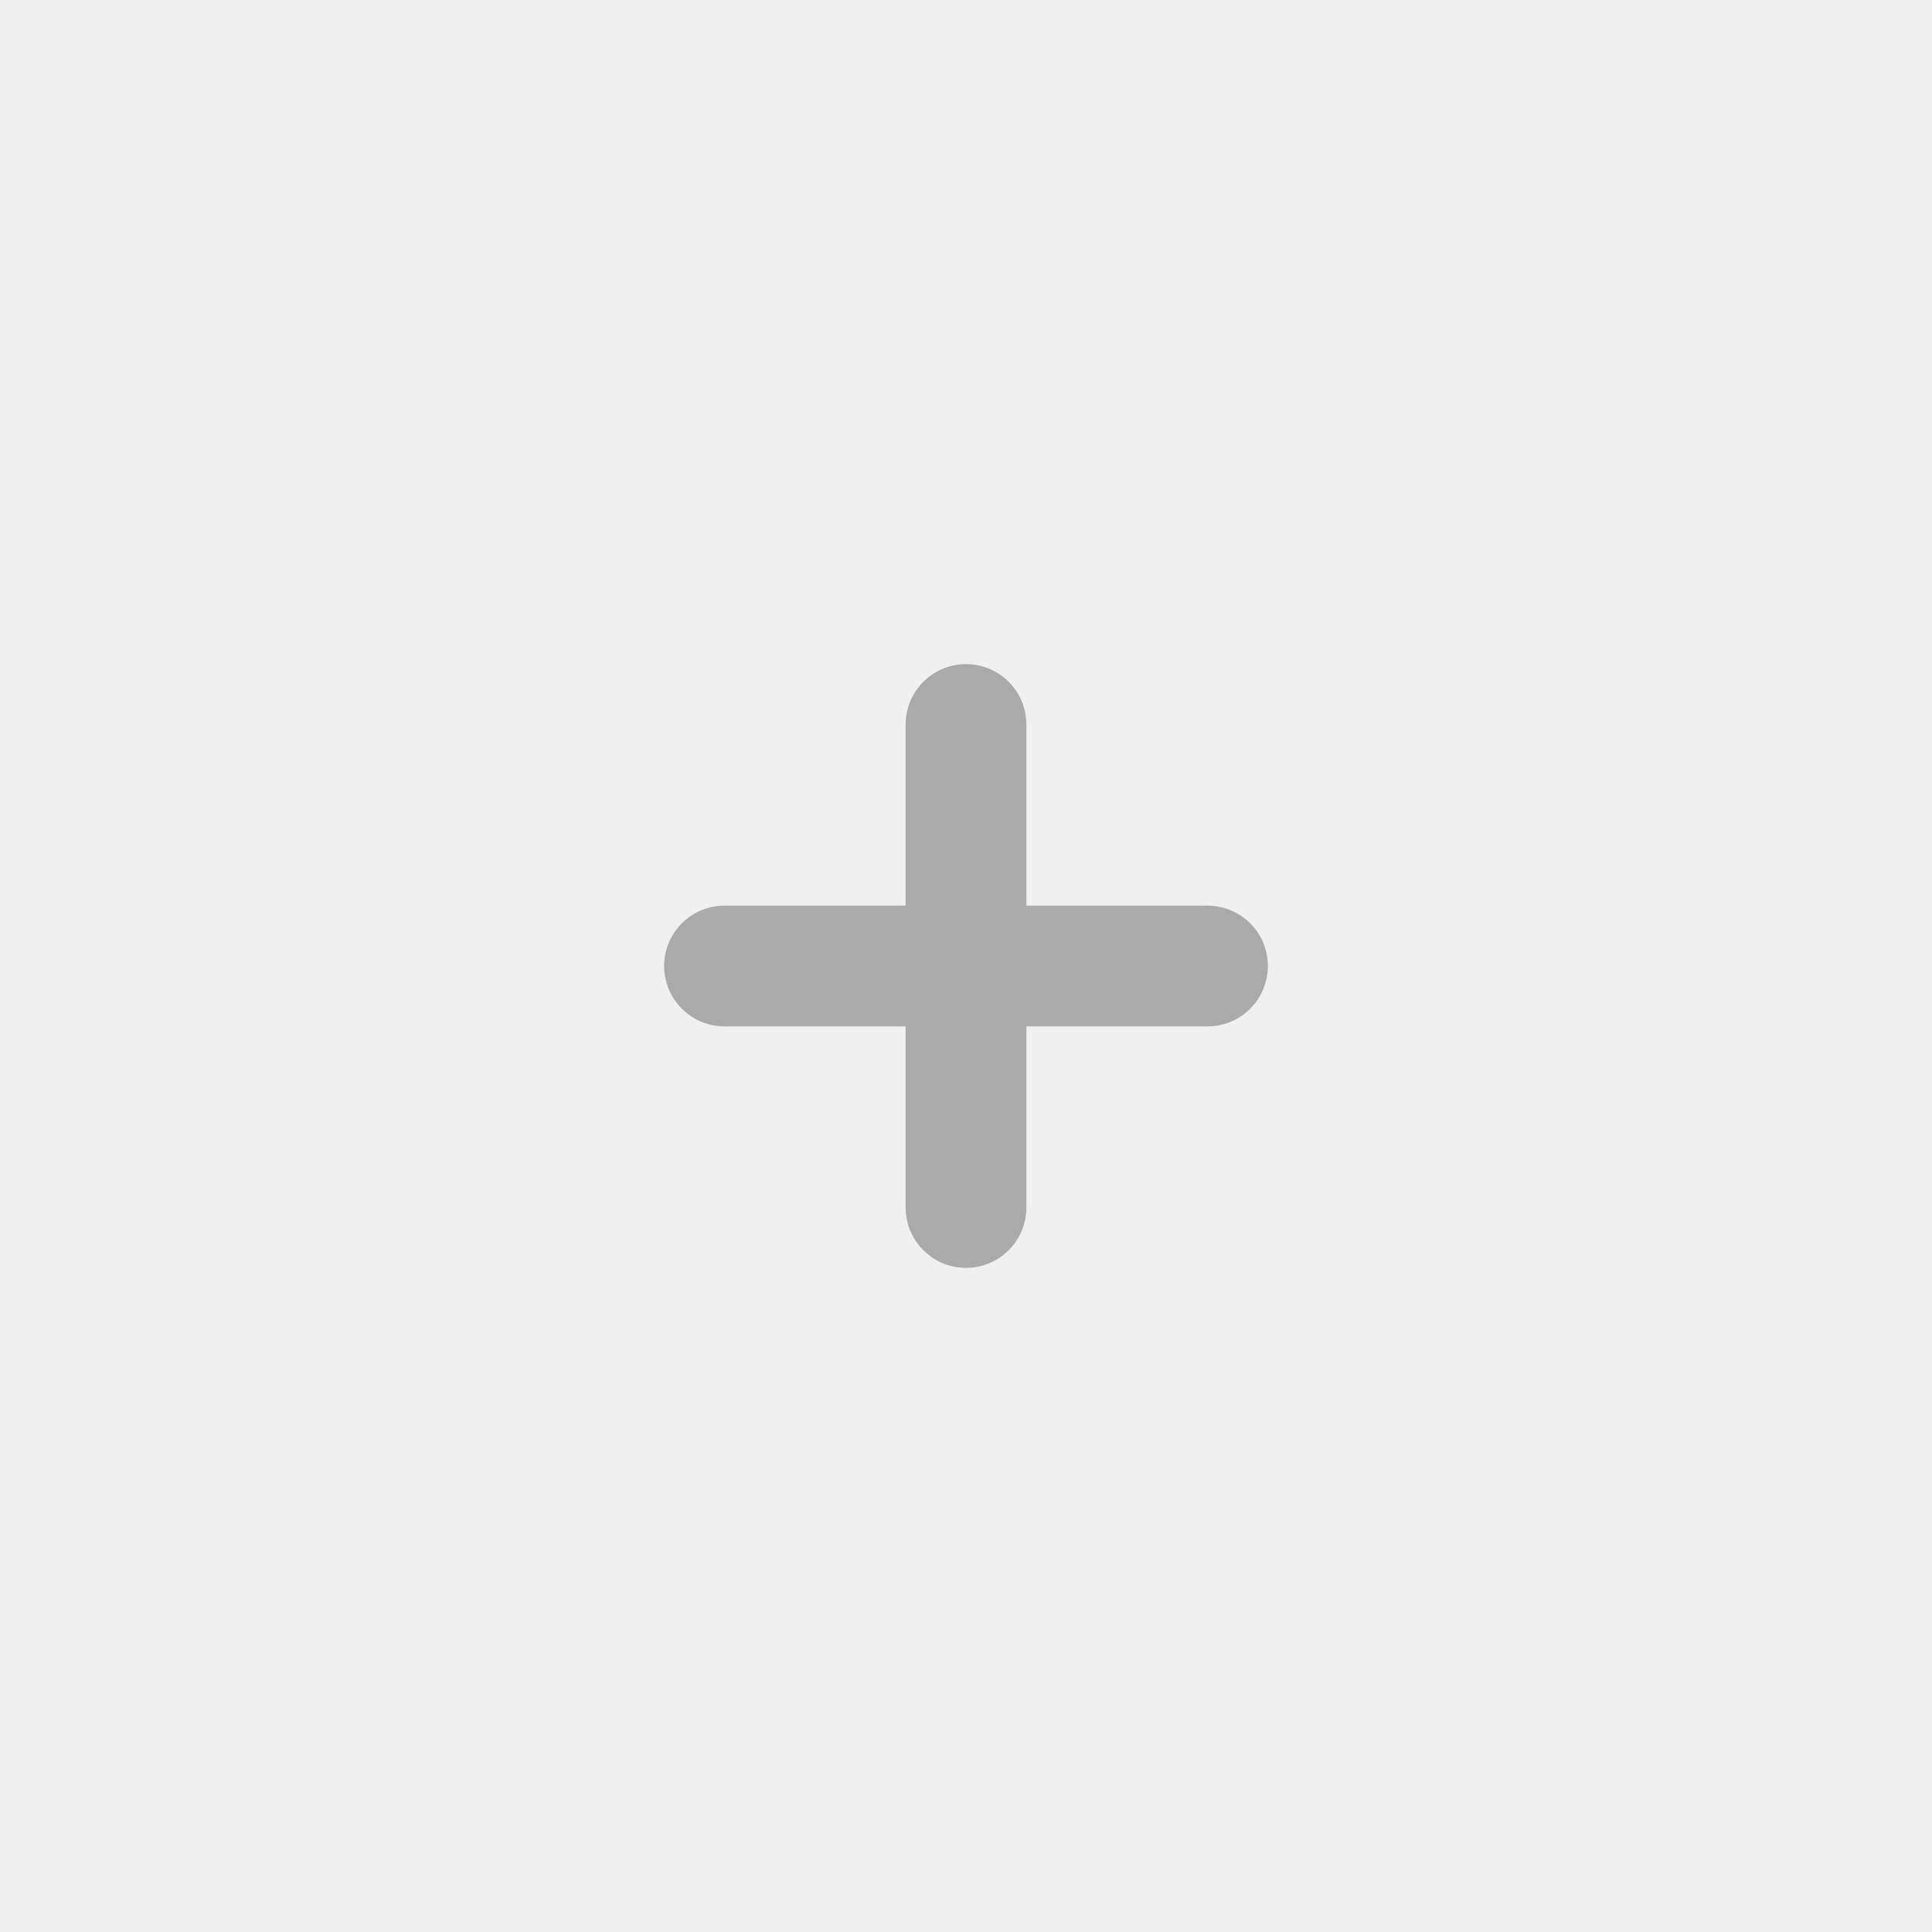
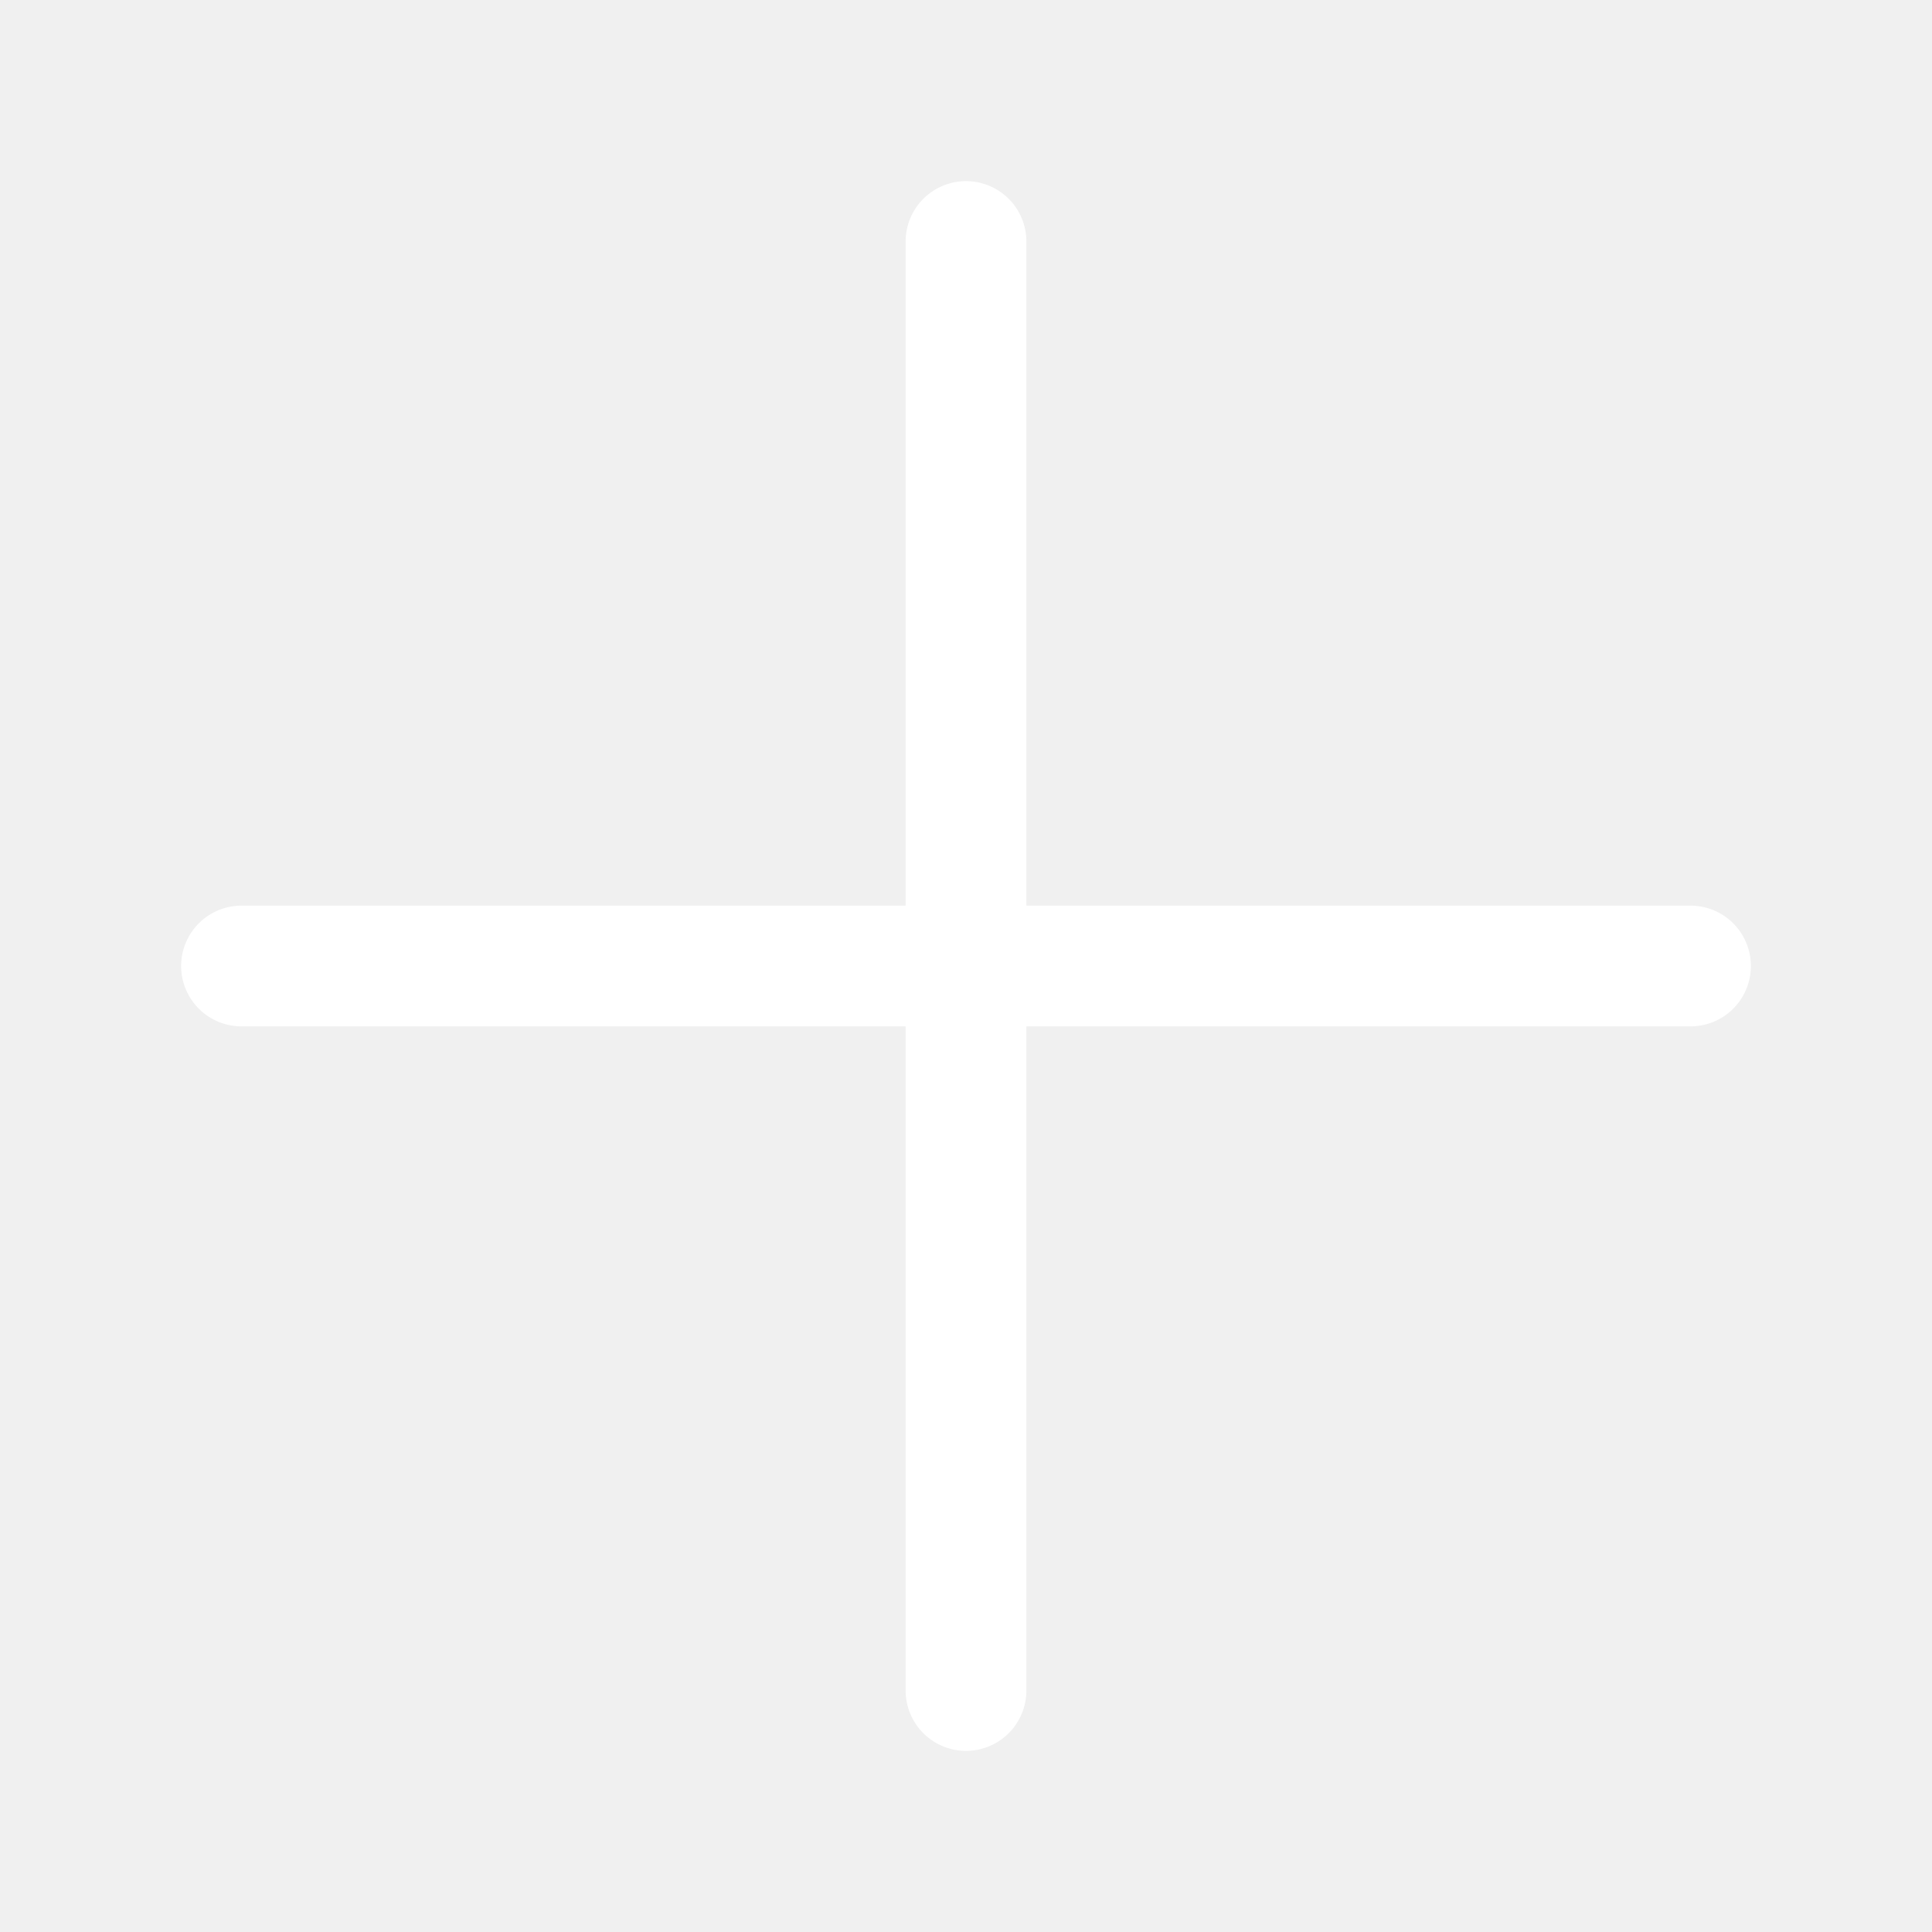
<svg xmlns="http://www.w3.org/2000/svg" width="24" height="24" viewBox="0 0 24 24" fill="none">
-   <path d="M9 12H15" stroke="#AAAAAA" stroke-width="1.5" stroke-linecap="round" stroke-linejoin="round" />
-   <path d="M12 9L12 15" stroke="#AAAAAA" stroke-width="1.5" stroke-linecap="round" stroke-linejoin="round" />
+   <path d="M3 12H21" stroke="white" stroke-width="1.5" stroke-linecap="round" stroke-linejoin="round" />
+   <path d="M12 3L12 21" stroke="white" stroke-width="1.5" stroke-linecap="round" stroke-linejoin="round" />
</svg>
